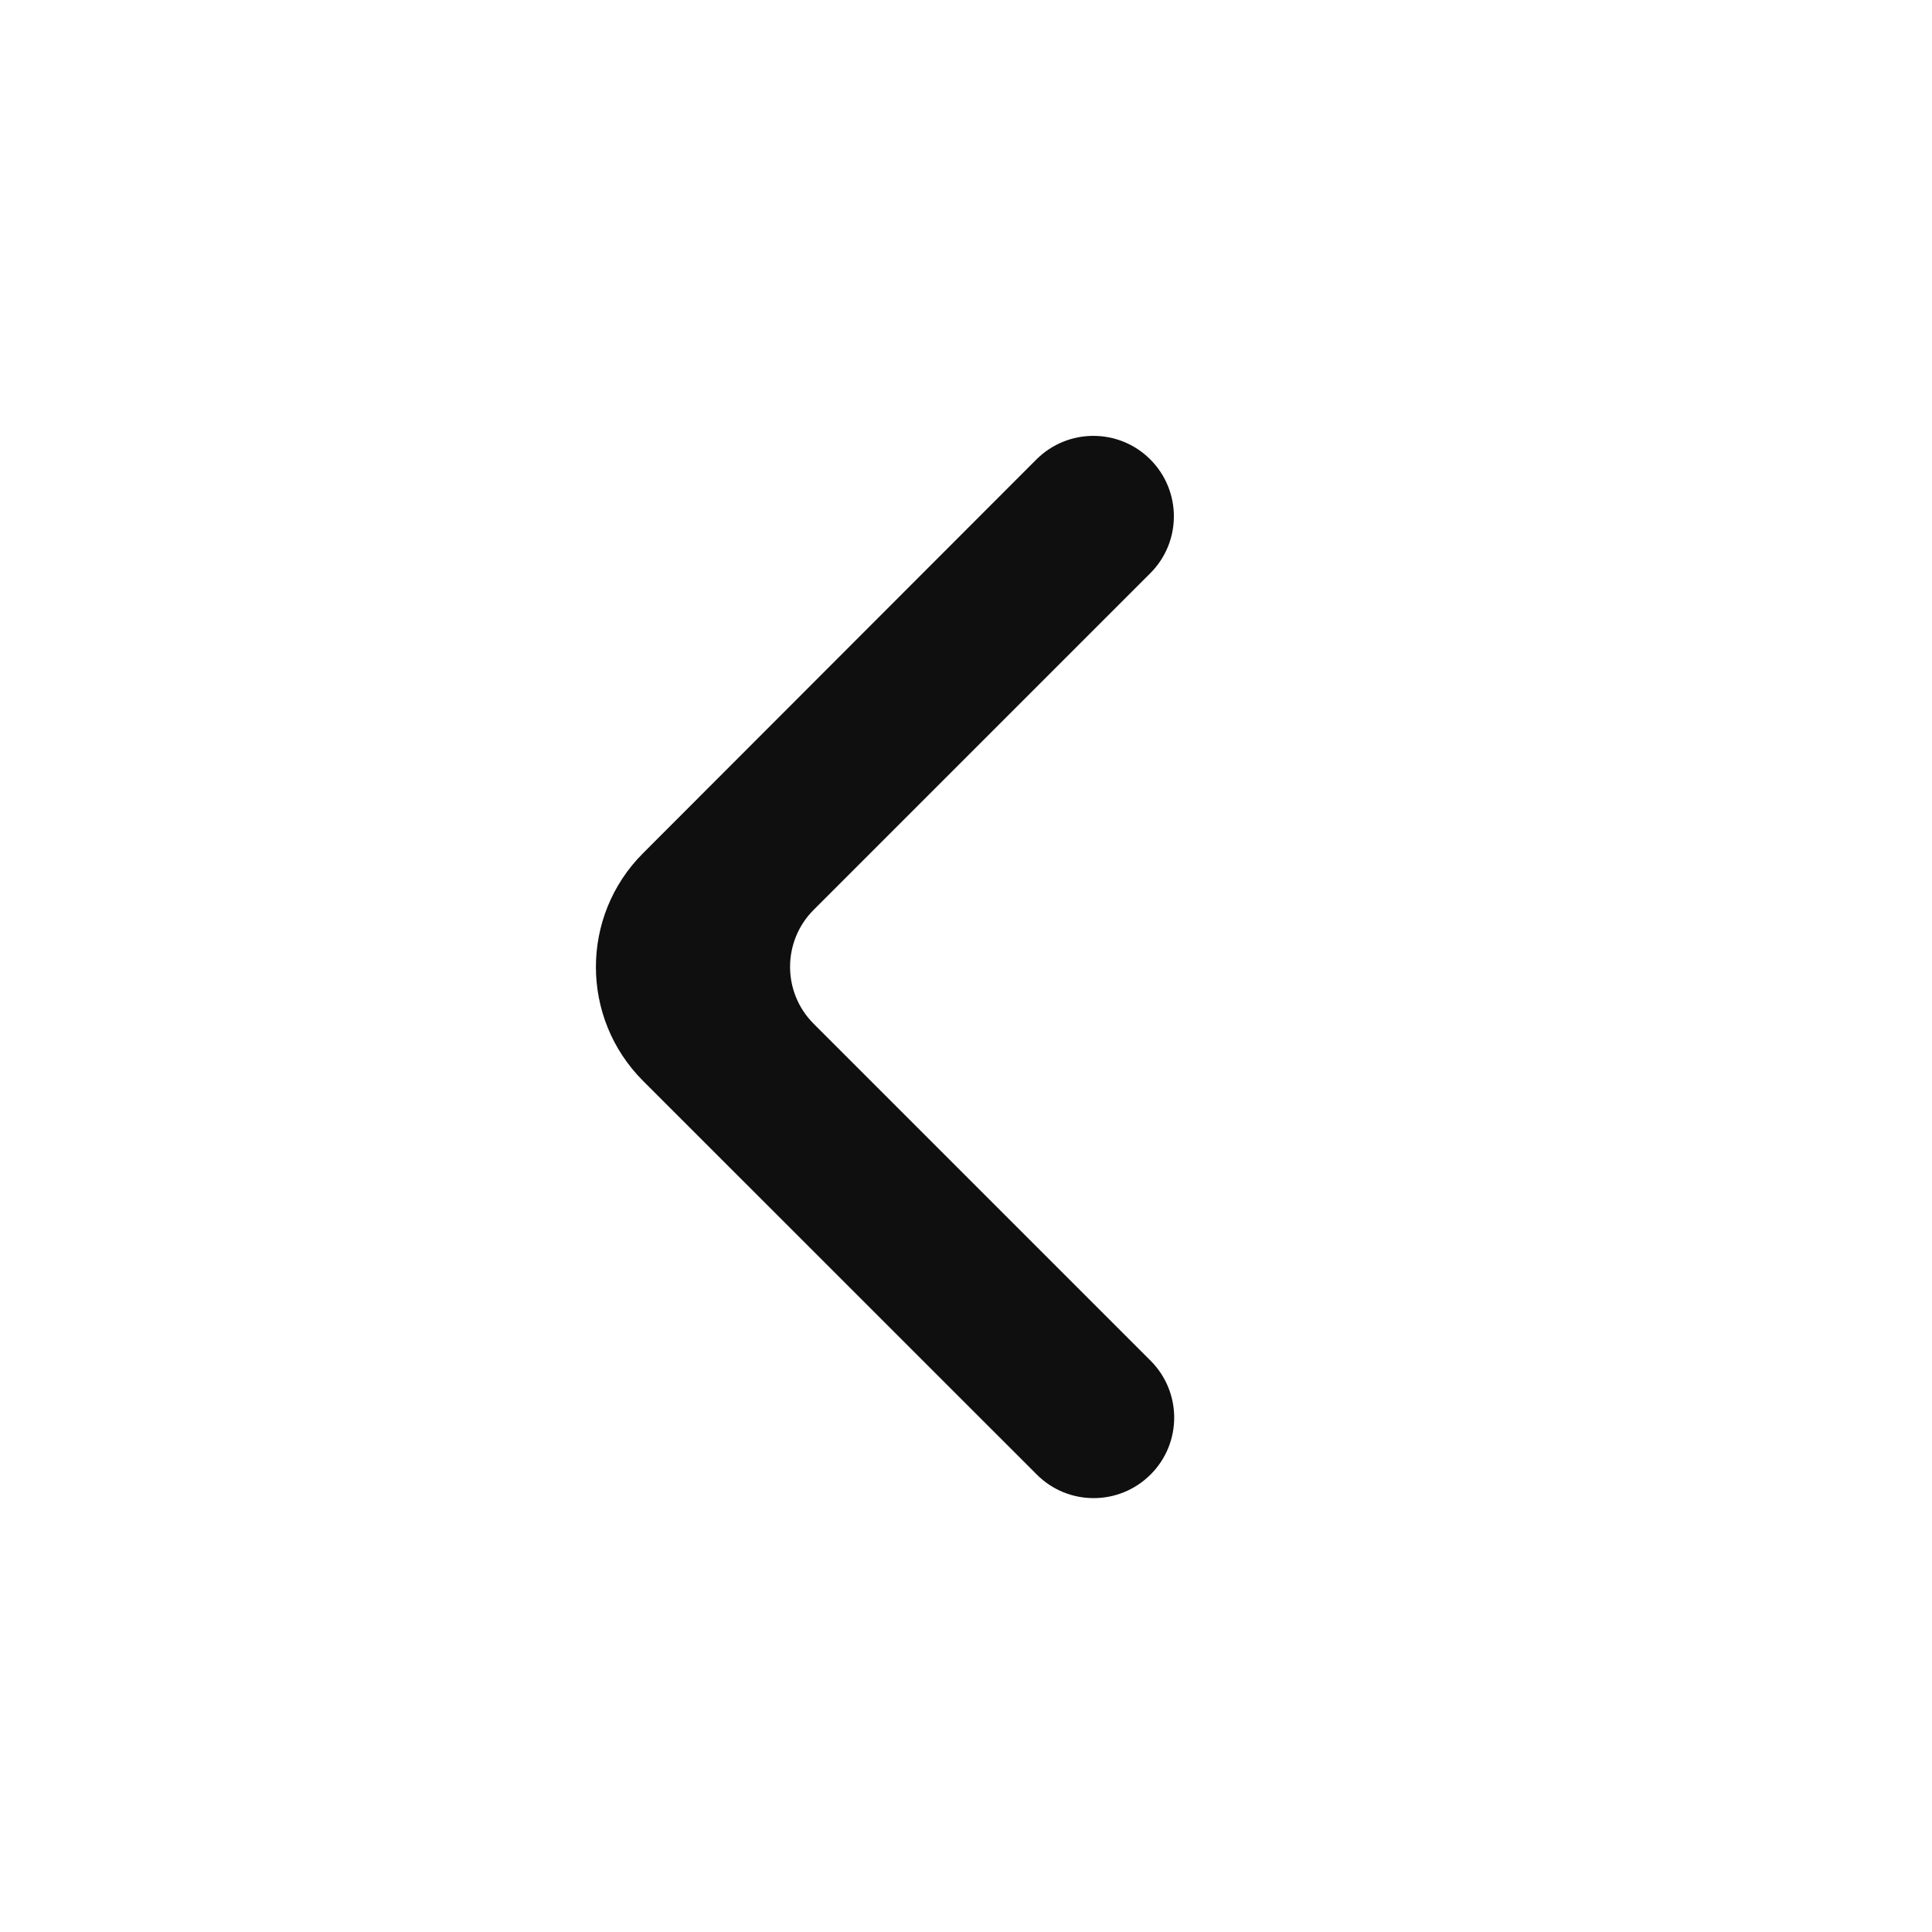
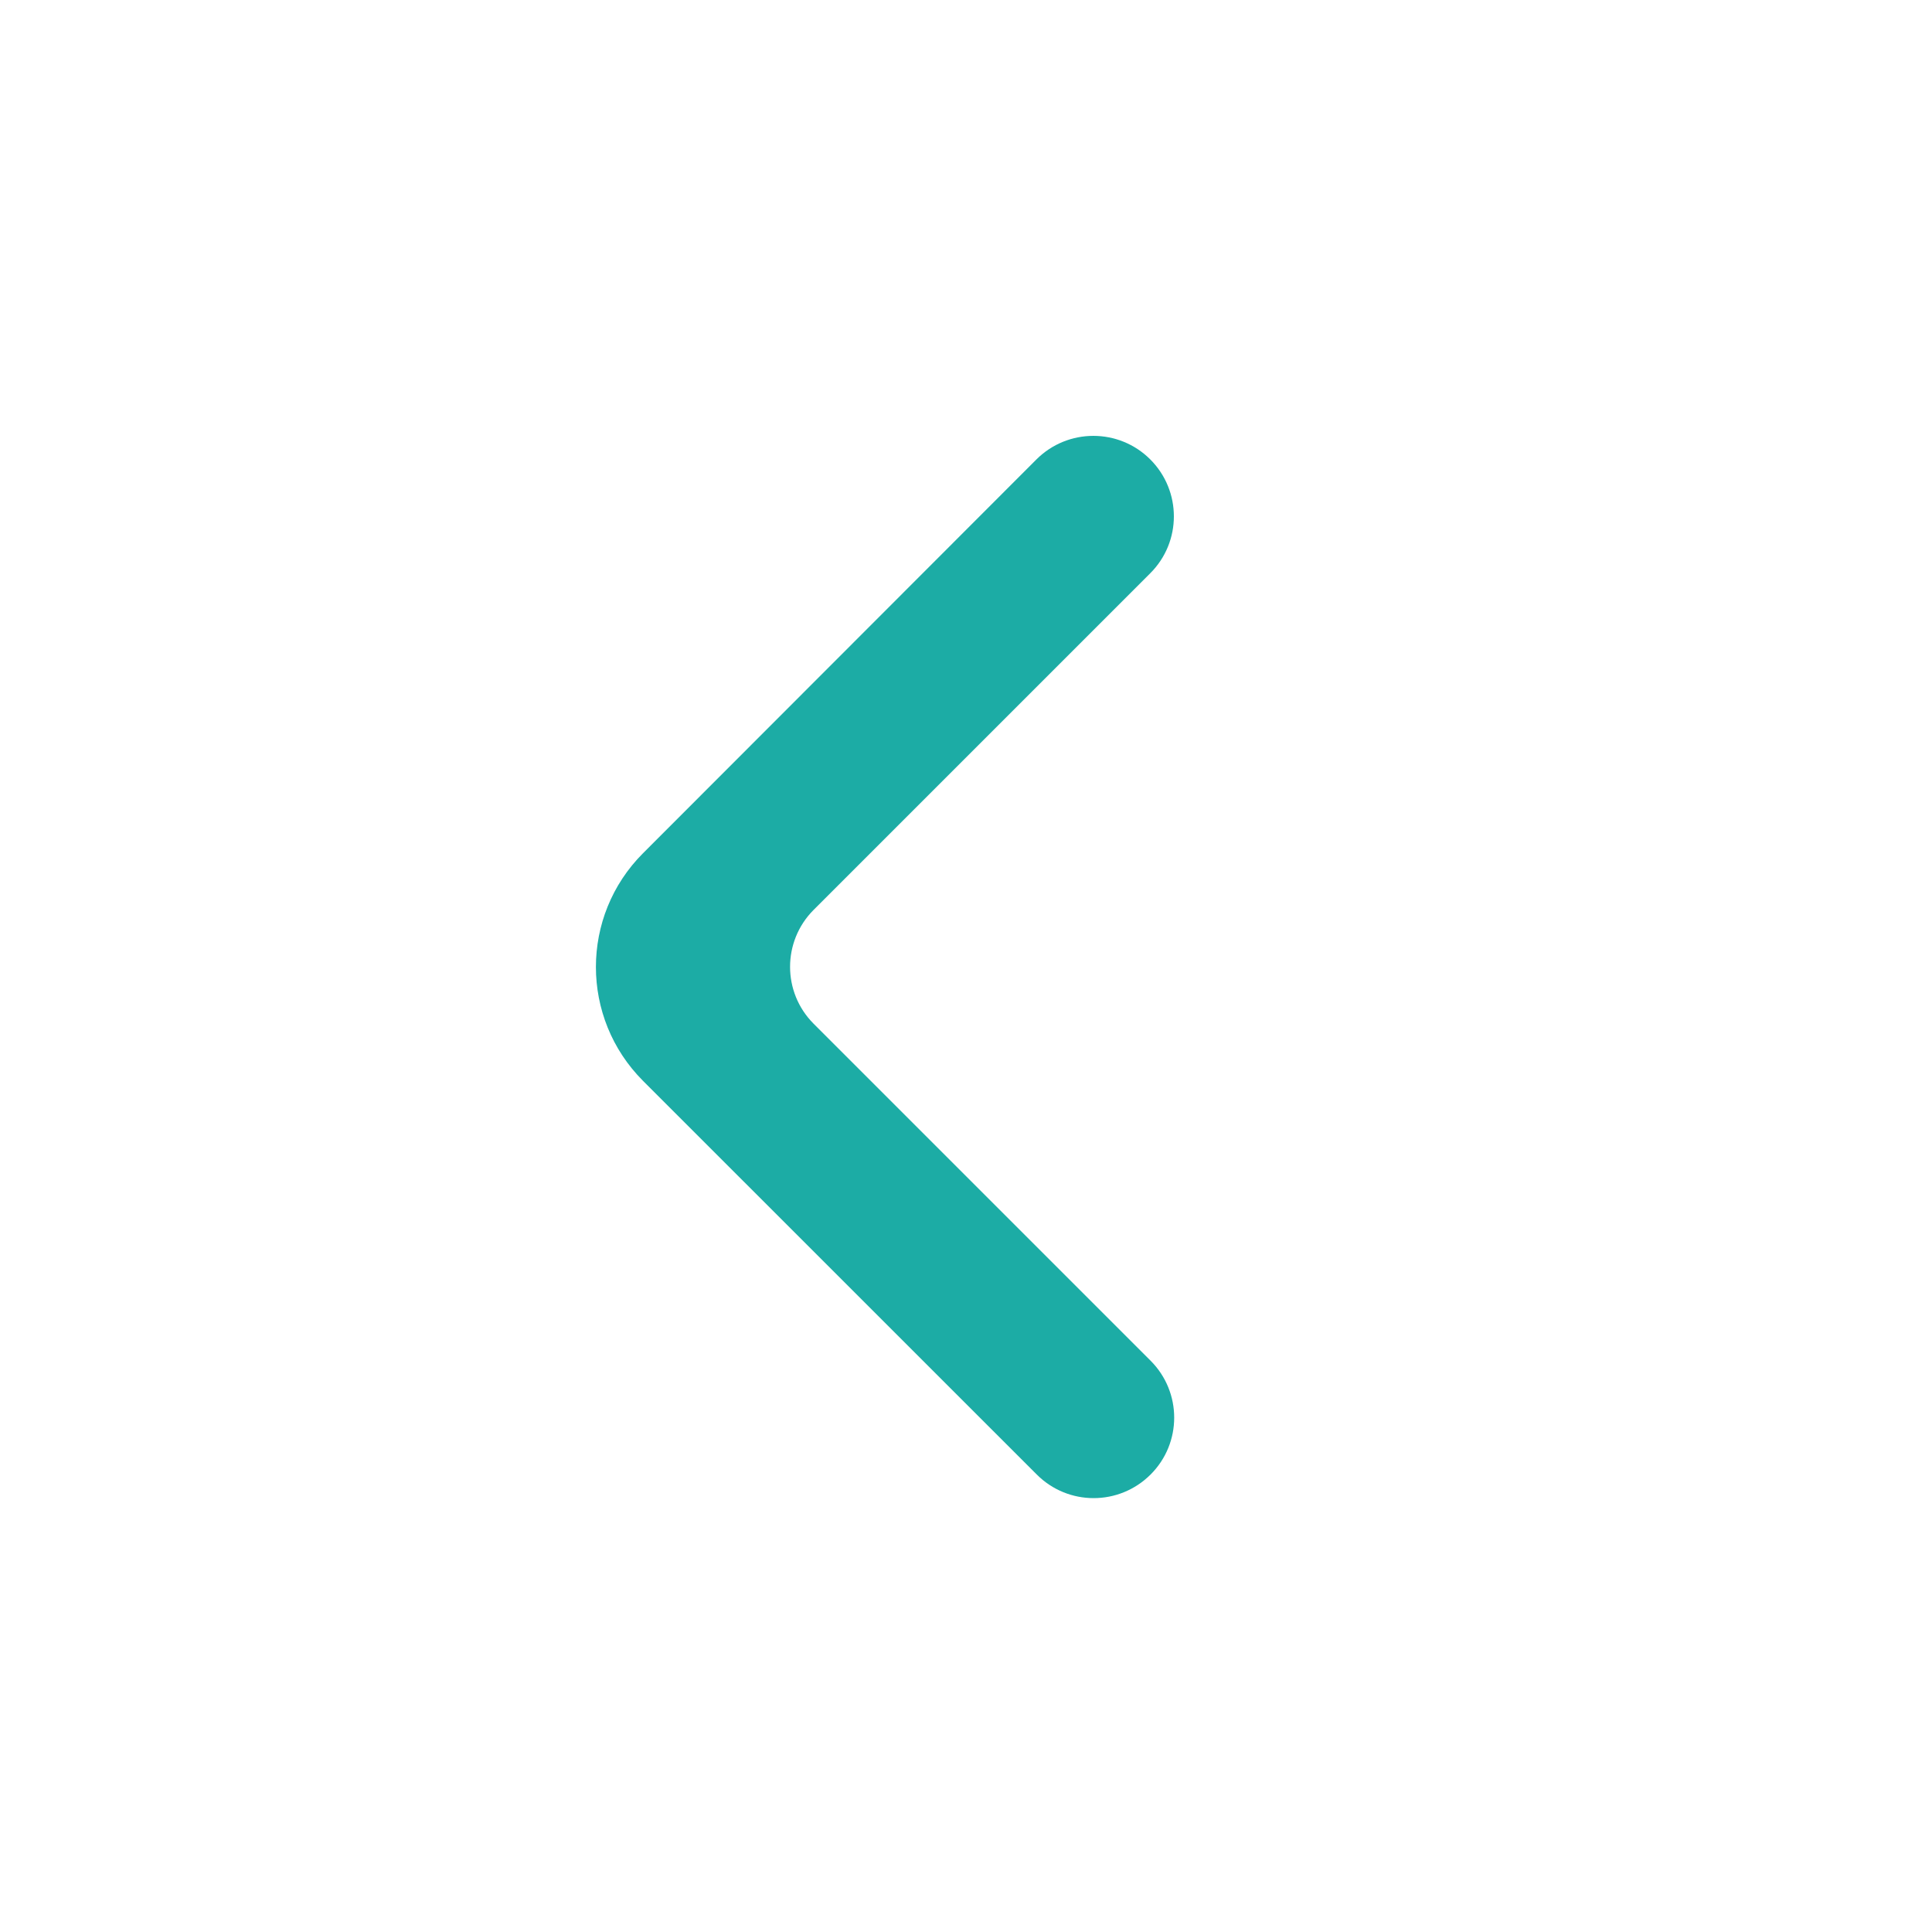
<svg xmlns="http://www.w3.org/2000/svg" width="64px" height="64px" viewBox="0 0 24 24" fill="none">
  <g id="SVGRepo_bgCarrier" stroke-width="0" />
  <g id="SVGRepo_tracerCarrier" stroke-linecap="round" stroke-linejoin="round" />
  <g id="SVGRepo_iconCarrier">
-     <path d="M14.289 5.707C13.899 5.317 13.266 5.317 12.875 5.707L7.988 10.599C7.207 11.38 7.208 12.646 7.988 13.427L12.879 18.317C13.269 18.708 13.902 18.708 14.293 18.317C14.684 17.927 14.684 17.294 14.293 16.903L10.107 12.717C9.717 12.327 9.717 11.694 10.107 11.303L14.289 7.121C14.68 6.731 14.68 6.098 14.289 5.707Z" fill="#0F0F0F" />
+     <path d="M14.289 5.707C13.899 5.317 13.266 5.317 12.875 5.707L7.988 10.599C7.207 11.38 7.208 12.646 7.988 13.427L12.879 18.317C13.269 18.708 13.902 18.708 14.293 18.317C14.684 17.927 14.684 17.294 14.293 16.903L10.107 12.717C9.717 12.327 9.717 11.694 10.107 11.303L14.289 7.121C14.68 6.731 14.68 6.098 14.289 5.707Z" fill="#1CACA5" />
  </g>
</svg>
